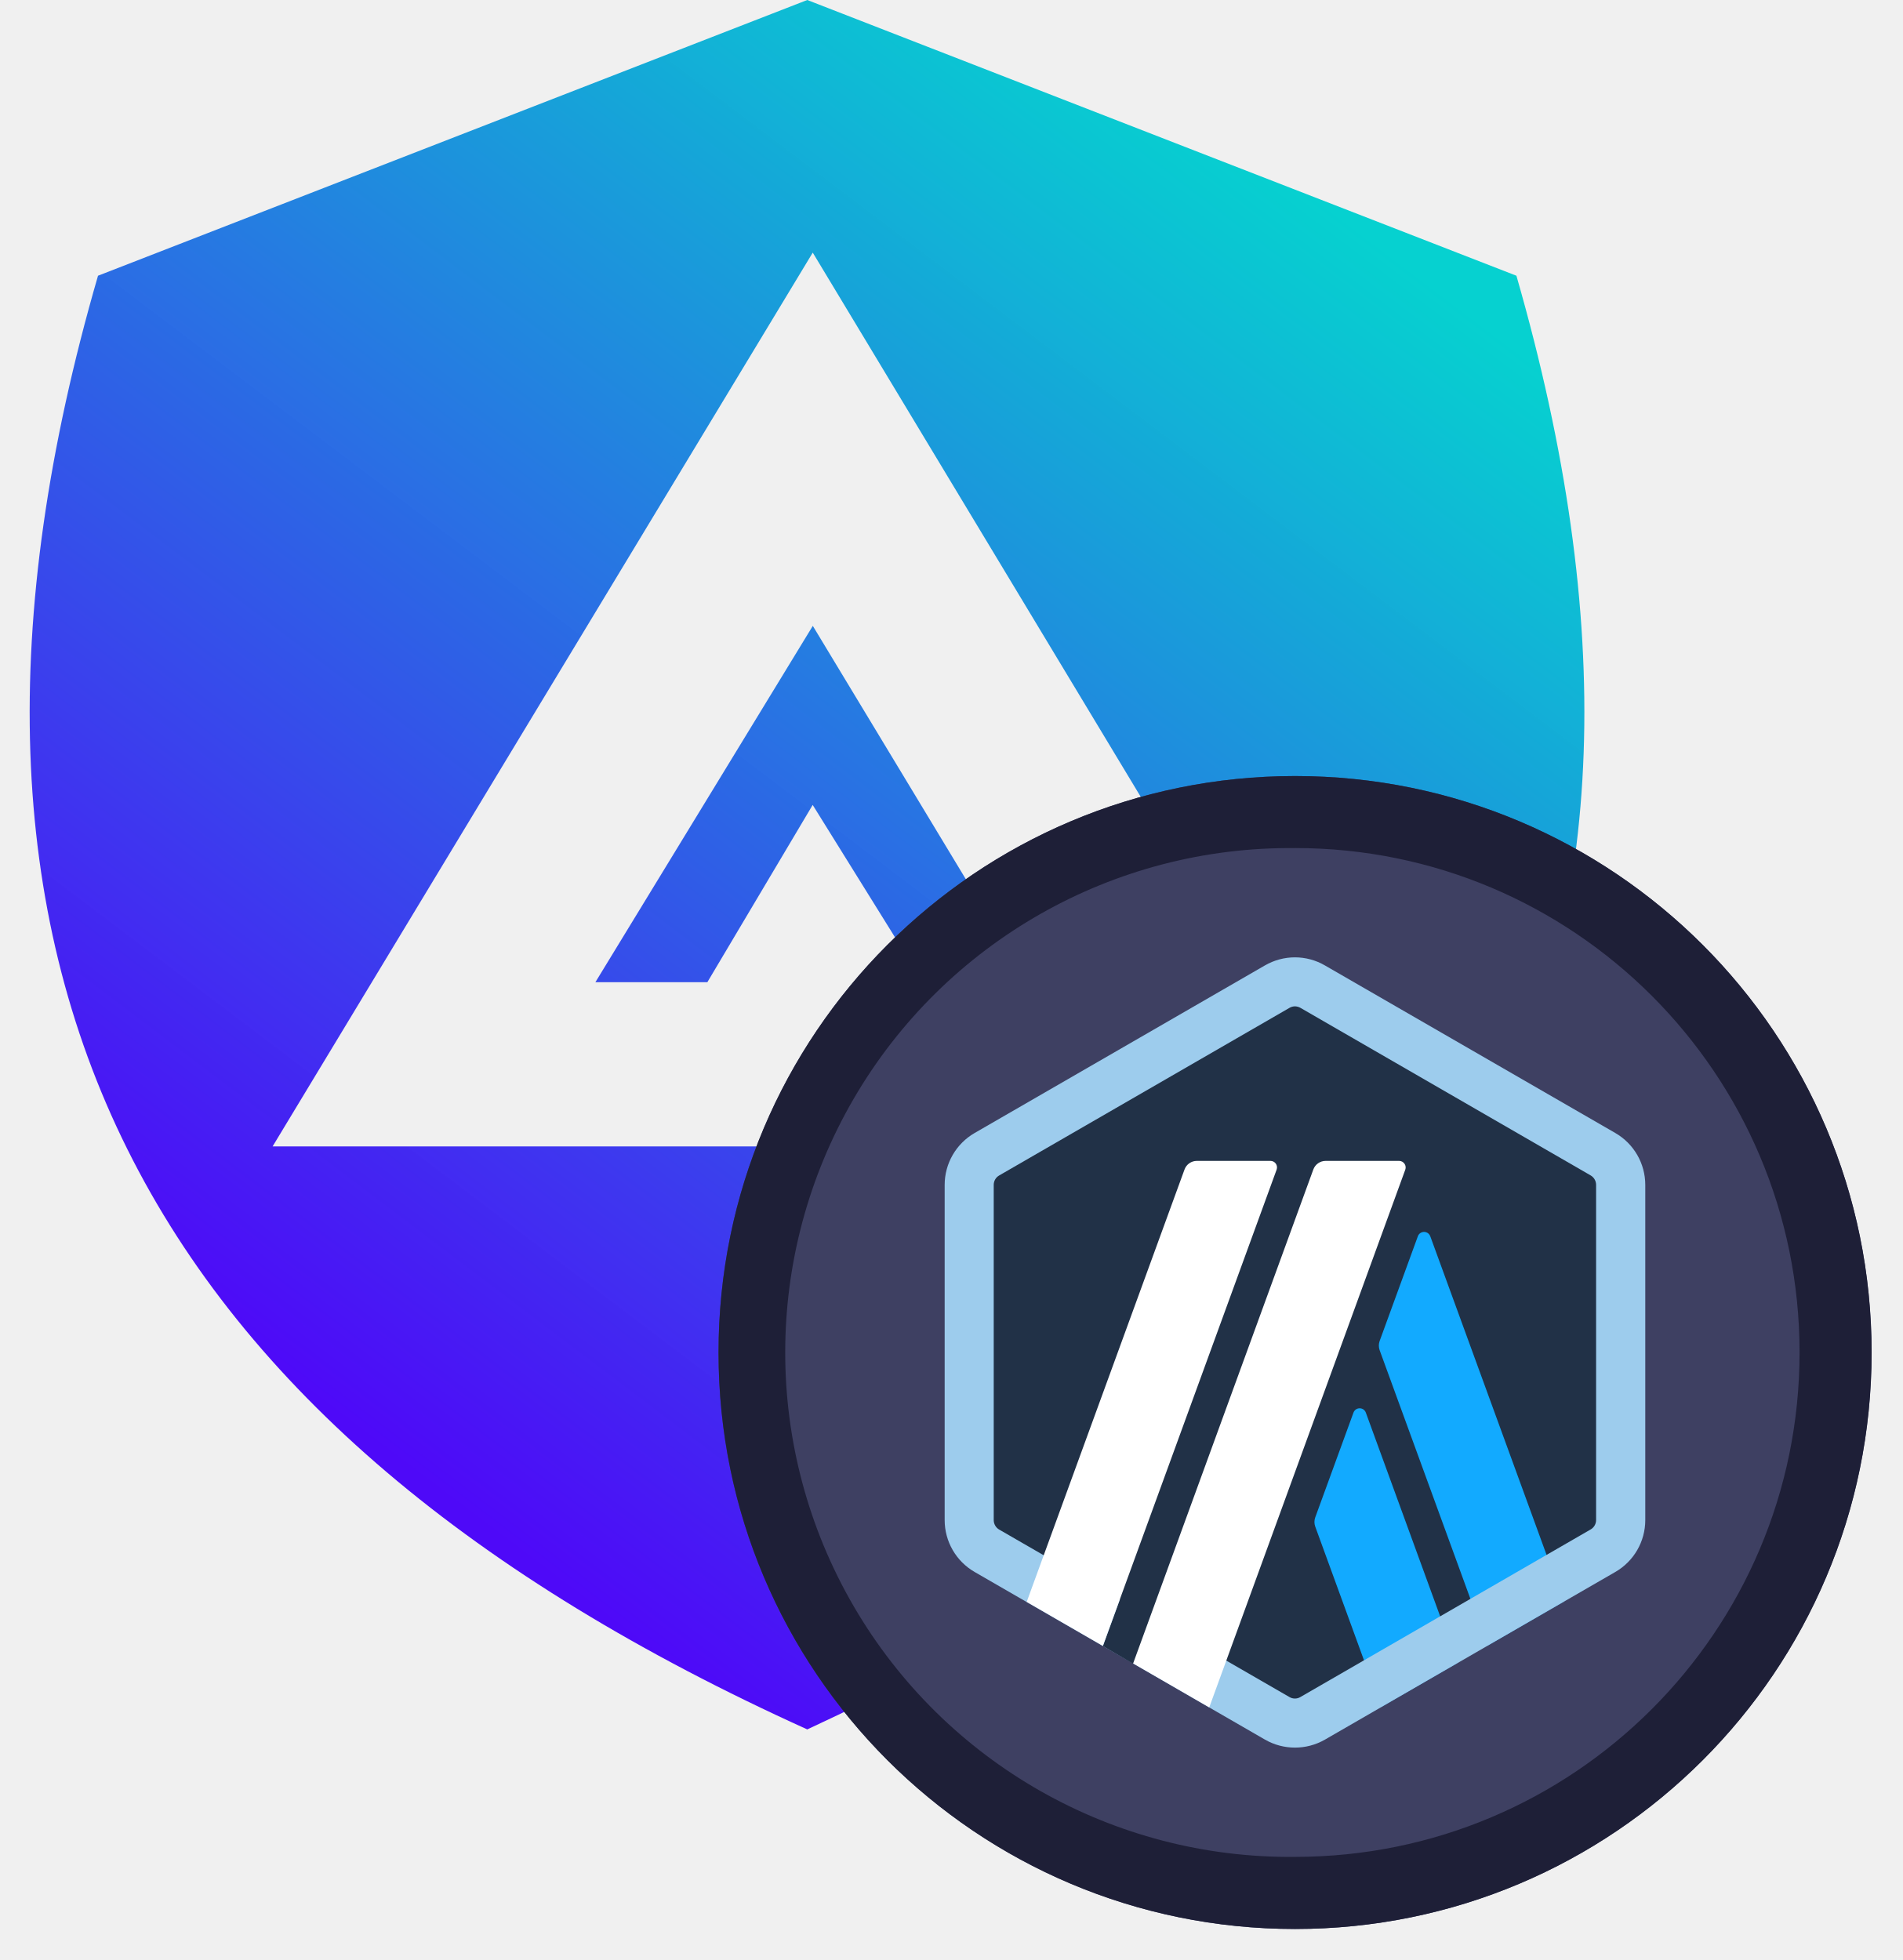
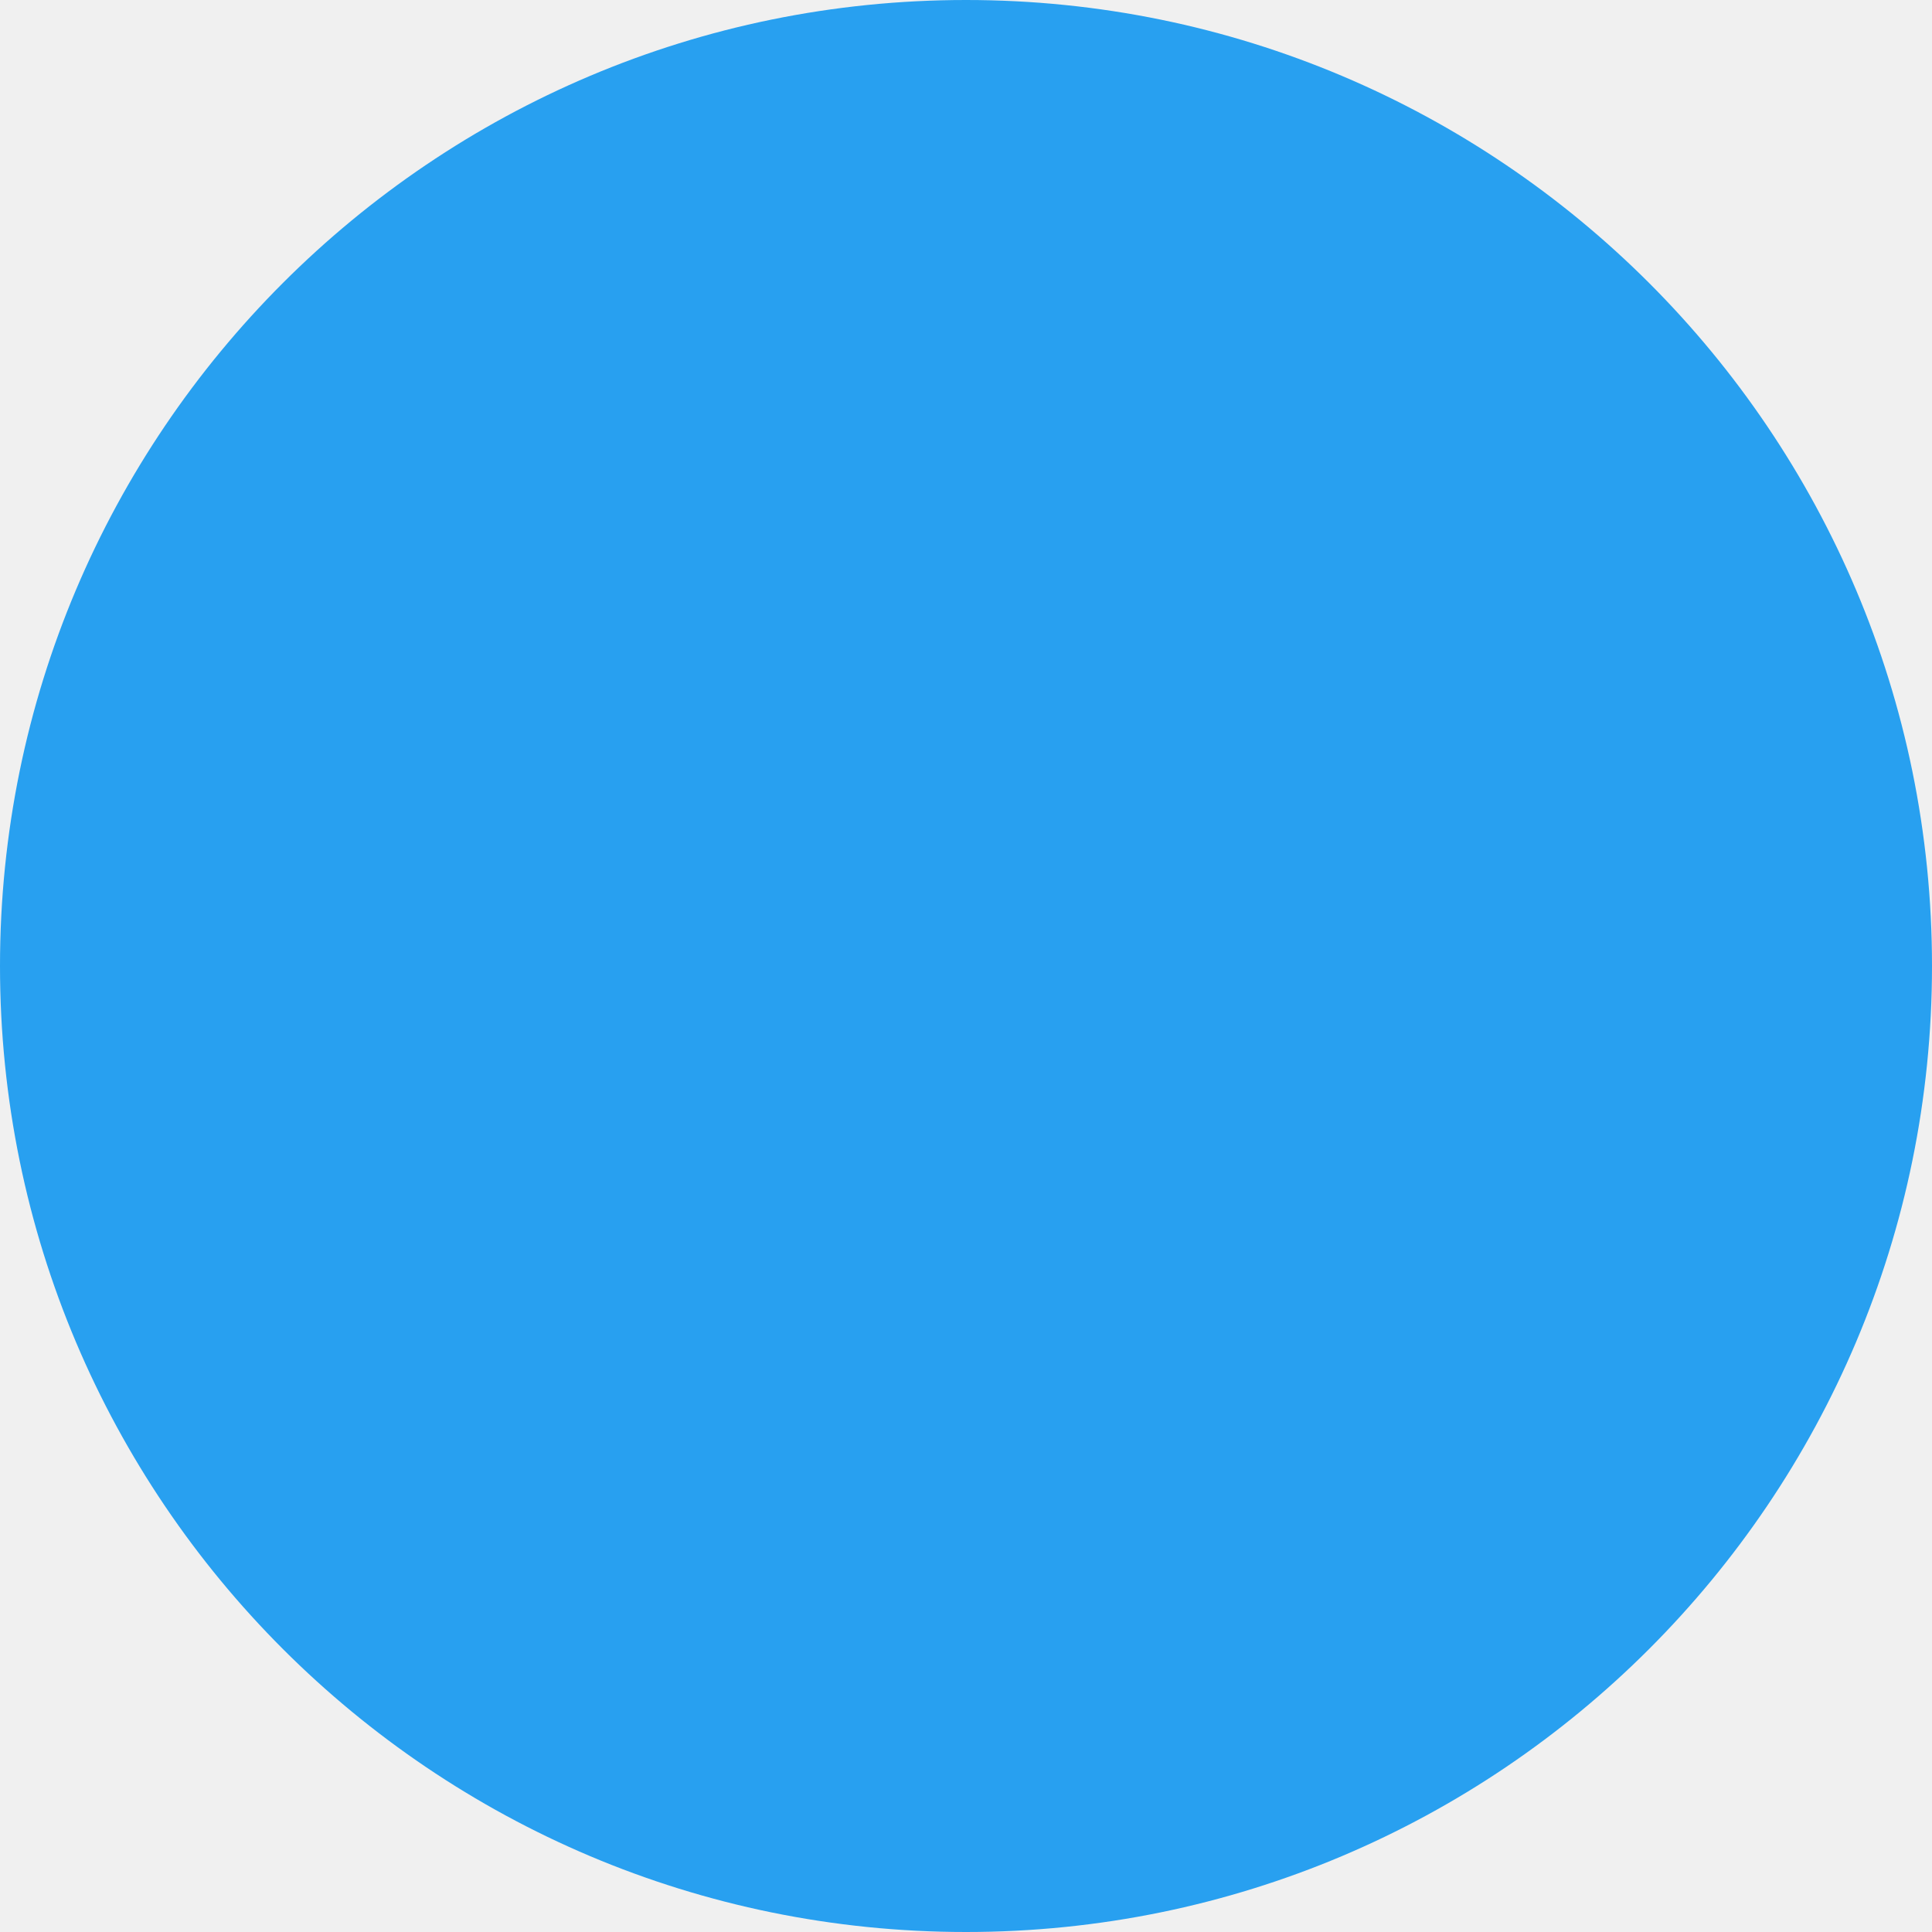
- <svg xmlns="http://www.w3.org/2000/svg" width="33" height="34" fill="none" viewBox="0 0 33 34">
-   <path fill="url(#a)" fill-rule="evenodd" d="M14.002 0 1.7 4.783C-1.783 16.794 2.437 24.766 14.002 30c11.544-5.347 15.772-13.156 12.3-25.217L14.002 0Zm.095 4.382 9.34 15.5h-3.888l-5.451-9.025-3.771 6.181h1.942l1.827-3.075 3.683 5.924H4.728l9.369-15.505Z" clip-rule="evenodd" />
-   <path fill="#3E4062" d="M32.462 23.462c0-5.523-4.477-10-10-10s-10 4.477-10 10 4.477 10 10 10 10-4.477 10-10Z" />
-   <path fill="#1E1F37" d="M22.463 14.712a8.75 8.75 0 1 0 0 17.499 8.75 8.75 0 0 0 0-17.5Zm0-1.25a10 10 0 1 1 0 20 10 10 0 0 1 0-20Z" />
-   <path fill="#213147" d="M16.847 20.775v5.374a.96.96 0 0 0 .48.831l4.654 2.687a.963.963 0 0 0 .96 0l4.654-2.687a.96.96 0 0 0 .48-.831v-5.374a.959.959 0 0 0-.48-.831l-4.654-2.687a.962.962 0 0 0-.96 0l-4.655 2.687a.958.958 0 0 0-.479.831Z" />
-   <path fill="#12AAFF" d="m23.476 24.504-.664 1.82a.233.233 0 0 0 0 .156l1.142 3.132 1.321-.763-1.585-4.345a.114.114 0 0 0-.214 0ZM24.807 21.444a.114.114 0 0 0-.172-.054.113.113 0 0 0-.042.054l-.664 1.82a.235.235 0 0 0 0 .156l1.871 5.127 1.321-.763-2.314-6.341Z" />
-   <path fill="#9DCCED" d="M22.46 17.457a.2.2 0 0 1 .094.025l5.036 2.908a.19.19 0 0 1 .094.163v5.815a.188.188 0 0 1-.094.163l-5.036 2.908a.186.186 0 0 1-.188 0l-5.036-2.906a.19.19 0 0 1-.094-.163v-5.816a.187.187 0 0 1 .094-.163l5.036-2.908a.19.19 0 0 1 .094-.026Zm0-.85c-.183 0-.362.049-.52.14l-5.035 2.907a1.04 1.04 0 0 0-.52.9v5.815a1.039 1.039 0 0 0 .52.9l5.036 2.908a1.044 1.044 0 0 0 1.04 0l5.036-2.908a1.038 1.038 0 0 0 .52-.9v-5.815a1.039 1.039 0 0 0-.52-.9l-5.037-2.907a1.035 1.035 0 0 0-.52-.14Z" />
-   <path fill="#213147" d="m19.13 28.554.463-1.27.932.776-.872.8-.523-.306Z" />
-   <path fill="#fff" d="M22.036 20.138h-1.277a.227.227 0 0 0-.214.15l-2.737 7.5 1.321.763 3.014-8.262a.113.113 0 0 0-.107-.151ZM24.27 20.138h-1.277a.227.227 0 0 0-.214.15l-3.125 8.567 1.32.763 3.4-9.327a.114.114 0 0 0-.104-.153Z" />
-   <defs>
-     <linearGradient id="a" x1="24.056" x2="7.666" y1="4.26" y2="25.911" gradientUnits="userSpaceOnUse">
-       <stop stop-color="#03D1CF" stop-opacity=".988" />
-       <stop offset="1" stop-color="#4E09F8" />
-     </linearGradient>
-   </defs>
+ <svg xmlns="http://www.w3.org/2000/svg" width="40" height="40" viewBox="0 0 40 40" fill="none">
+   <circle cx="20" cy="20" r="20" fill="#28a0f0" />
+   <g transform="scale(0.35) translate(25, 25)">
+     <path d="M351.39 413.005C356.674 413.014 356.426 412.925 360.407 413.175C366.627 413.568 371.317 422.306 366.301 427.286C363.794 429.773 363.048 430.38 360.495 432.79C354.95 438.024 347.941 445.077 339.349 452.729C336.311 455.509 333.271 458.29 330.232 461.07C320.435 470.035 323.442 469.709 310.31 469.67L241.291 469.478C239.184 469.502 235.464 469.187 238.219 471.941C258.85 490.481 279.121 508.697 302.175 529.413C305.34 532.256 314.152 541.306 321.344 547.898C325.731 551.919 330.479 562.069 315.657 565.816L248.749 565.878C229.616 548.55 210.482 531.222 191.348 513.894C191.286 513.846 191.224 513.79 191.162 513.725C190.931 513.516 190.7 513.307 190.469 513.097C187.903 511.131 185.292 513.066 184.007 514.009V514.008C167.984 528.396 151.962 542.787 135.94 557.174C123.908 567.985 126.221 565.397 109.84 565.49C95.627 565.57 82.107 565.733 67.026 565.713C61.742 565.704 61.991 565.792 58.01 565.542C51.789 565.149 47.098 556.412 52.115 551.432C54.621 548.944 55.367 548.338 57.921 545.928C63.465 540.694 70.476 533.641 79.067 525.989C82.106 523.209 85.146 520.428 88.184 517.648C97.981 508.683 94.974 509.009 108.105 509.048L180.493 509.247C186 509.192 184.006 507.247 182.909 506.251C158.738 484.361 134.567 462.471 110.396 440.581C93.939 428.883 100.843 417.042 109.952 417.389C129.584 417.369 145.733 417.35 165.365 417.33C177.393 417.313 179.283 418.981 188.427 427.199C201.646 439.077 213.949 450.133 225.93 460.899C226.029 460.969 226.154 461.078 226.306 461.237C227.487 462.298 228.665 463.356 229.84 464.412C231.63 465.533 233.246 465.446 235.496 463.73C251.155 449.668 266.816 435.605 282.475 421.544C294.508 410.733 292.195 413.32 308.577 413.227C322.789 413.147 336.309 412.985 351.39 413.005Z" transform="translate(-155, -455) scale(0.45)" fill="#8b9dc3" />
+   </g>
</svg>
